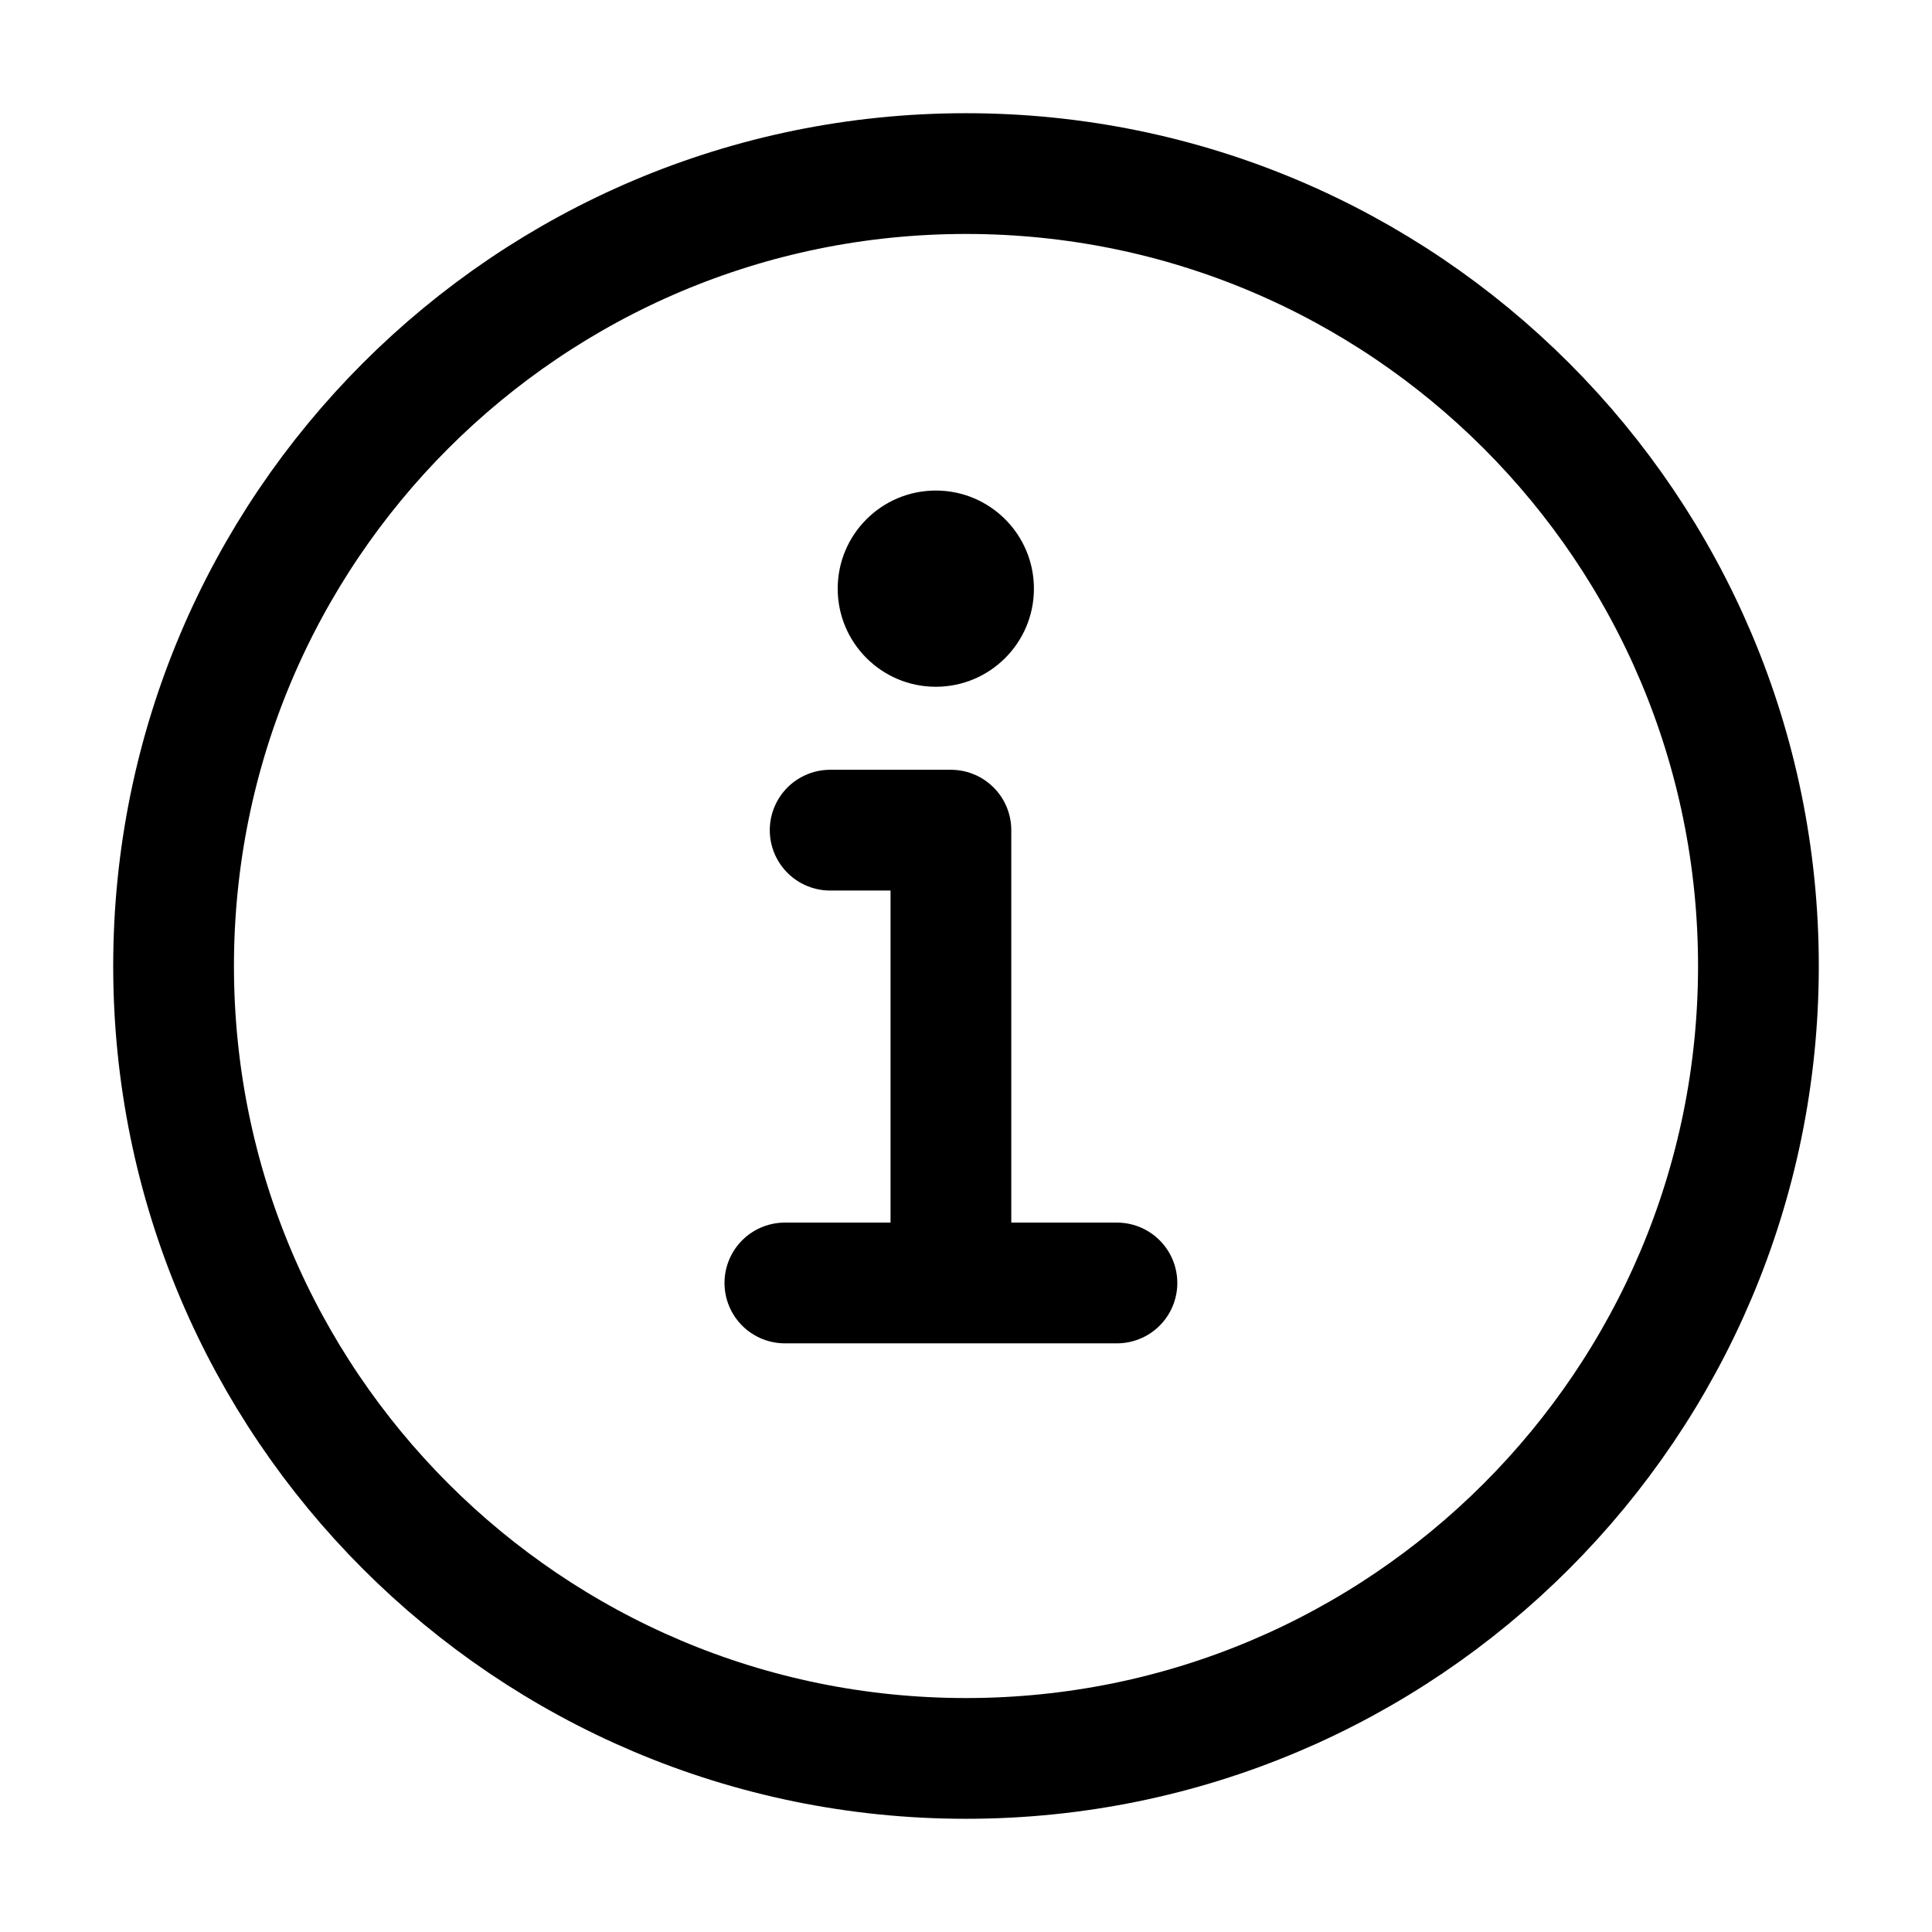
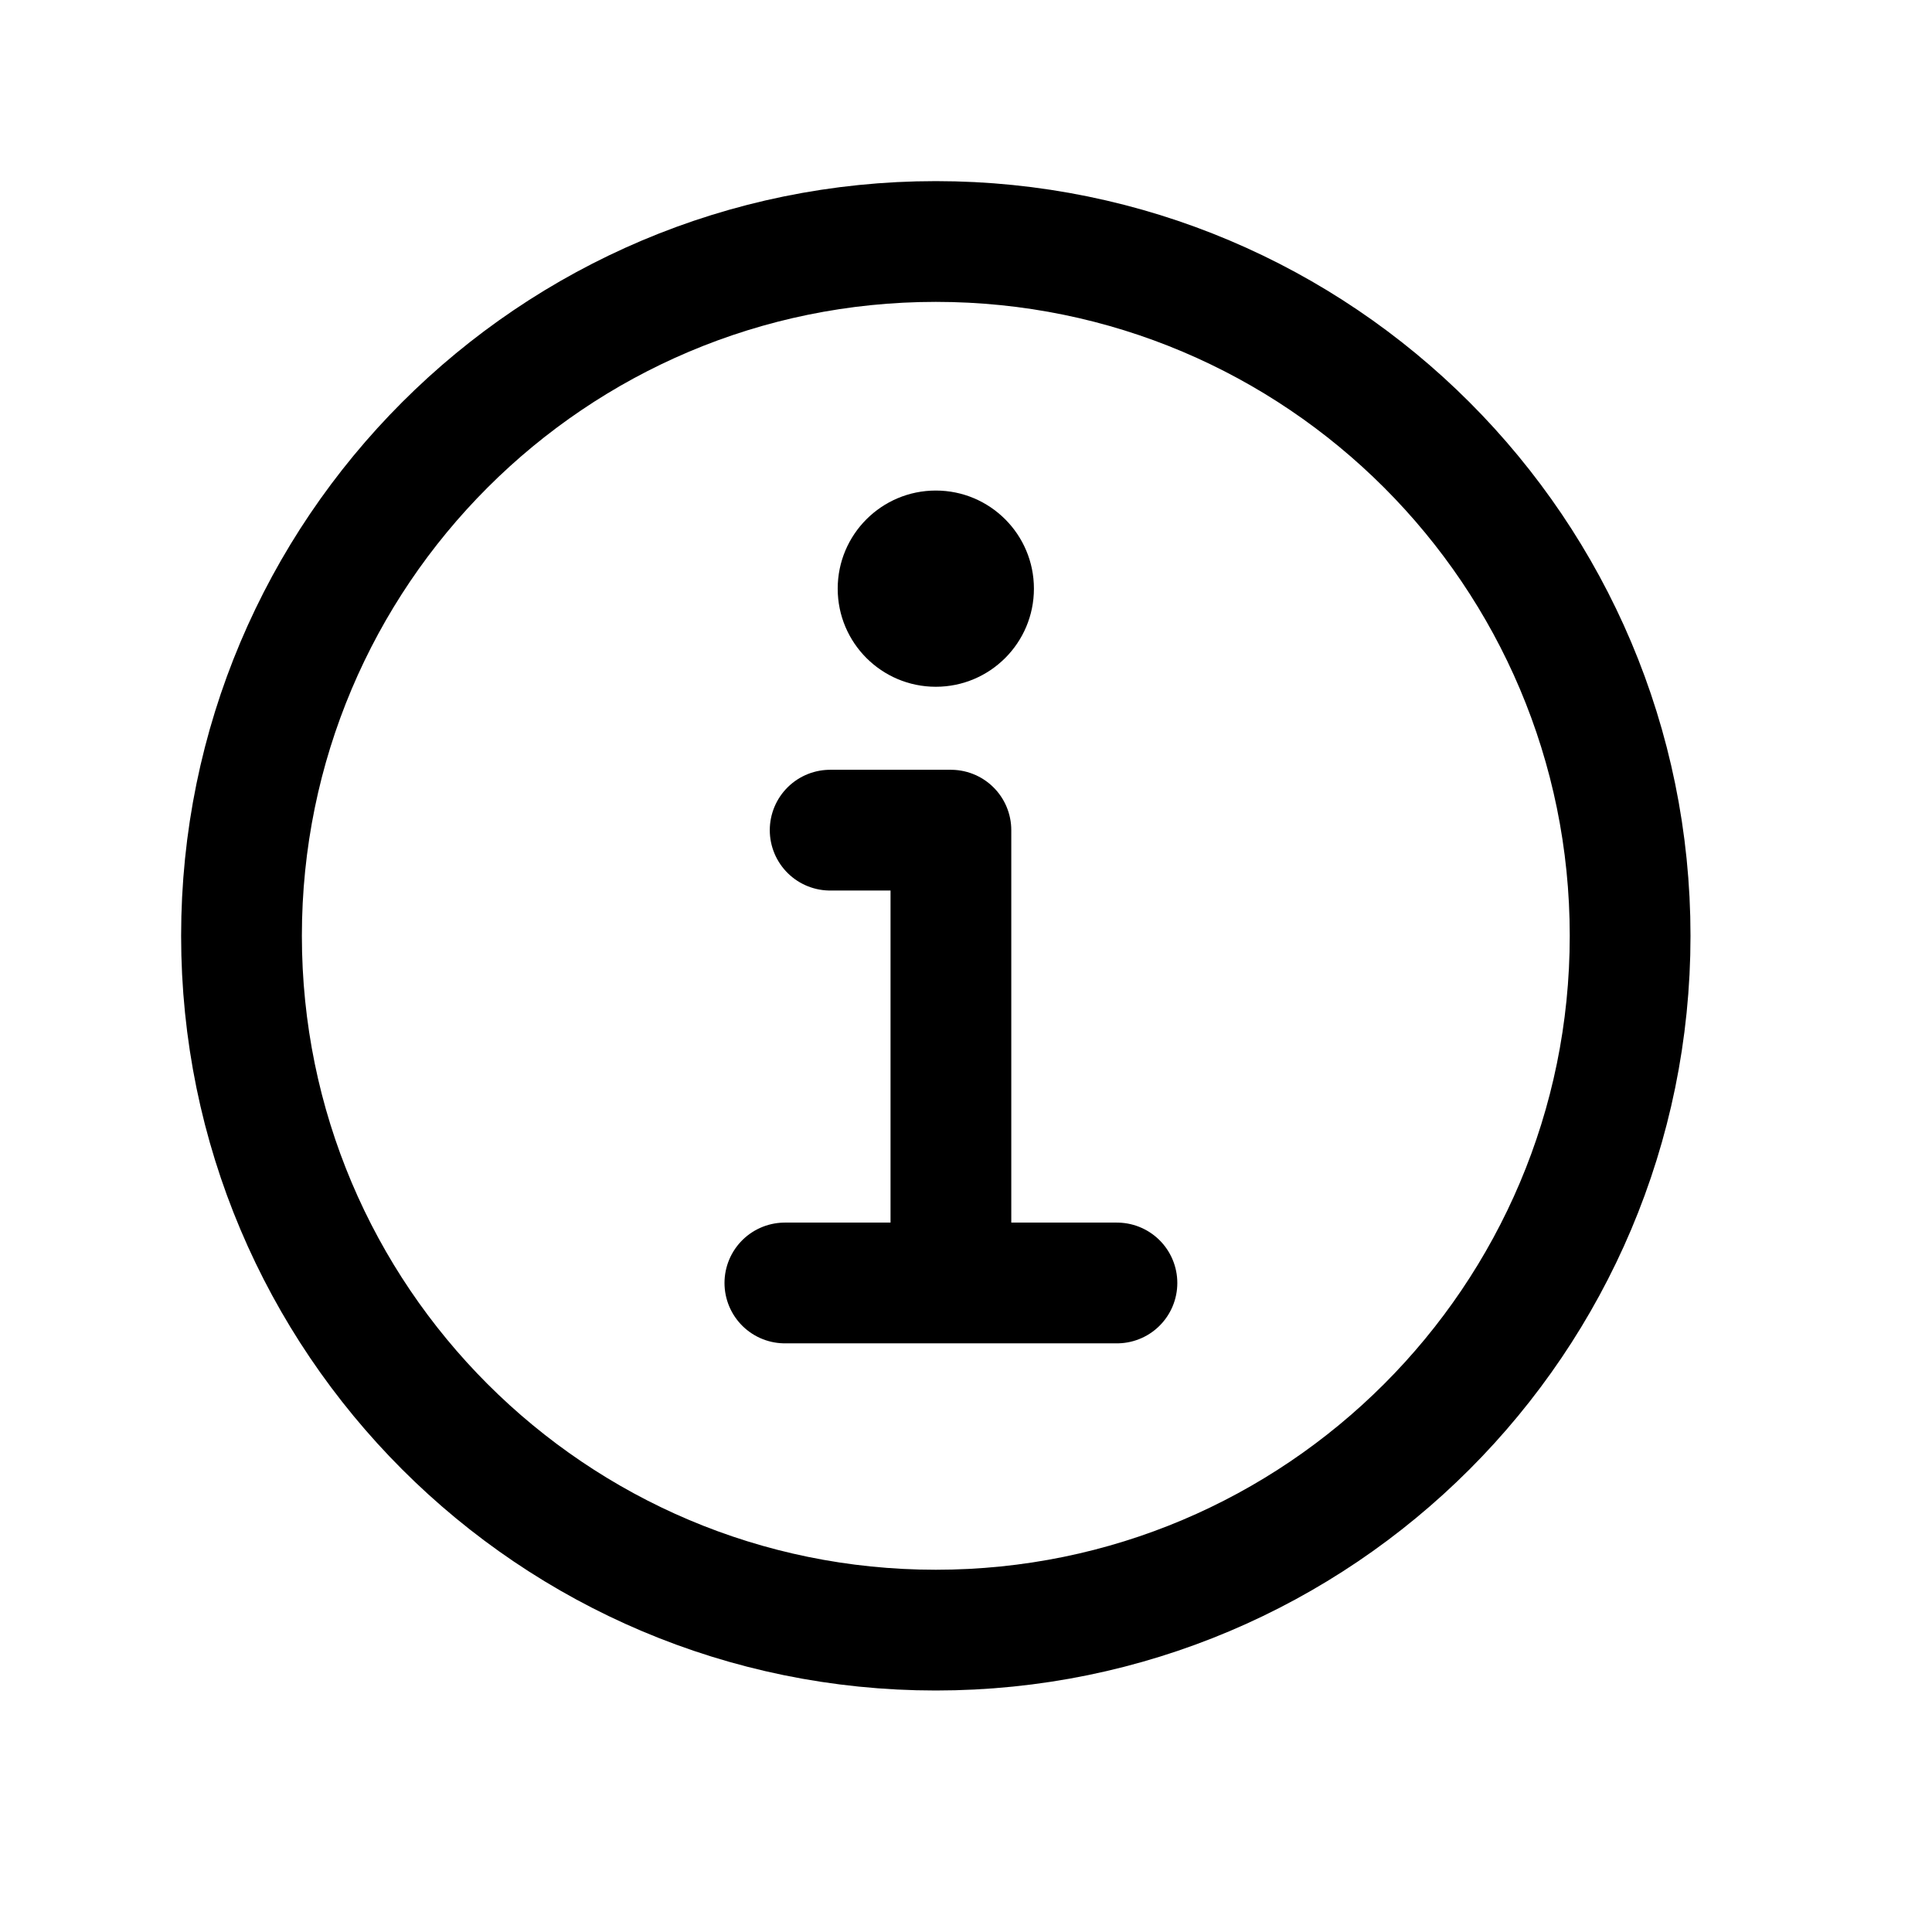
<svg xmlns="http://www.w3.org/2000/svg" class="ionicon" viewBox="0 0 512 512">
-   <ellipse cx="256" cy="256" rx="210" ry="210" fill="none" stroke="currentColor" stroke-width="32" />
+   <path d="M248 64C146.39 64 64 146.39 64 248s82.39 184 184 184 184-82.39 184-184S349.61 64 248 64z" fill="none" stroke="currentColor" stroke-miterlimit="10" stroke-width="32" />
  <path fill="none" stroke="currentColor" stroke-linecap="round" stroke-linejoin="round" stroke-width="32" d="M220 220h32v116" />
  <path fill="none" stroke="currentColor" stroke-linecap="round" stroke-miterlimit="10" stroke-width="32" d="M208 340h88" />
  <path fill="currentColor" d="M248 130a26 26 0 1026 26 26 26 0 00-26-26z" />
</svg>
